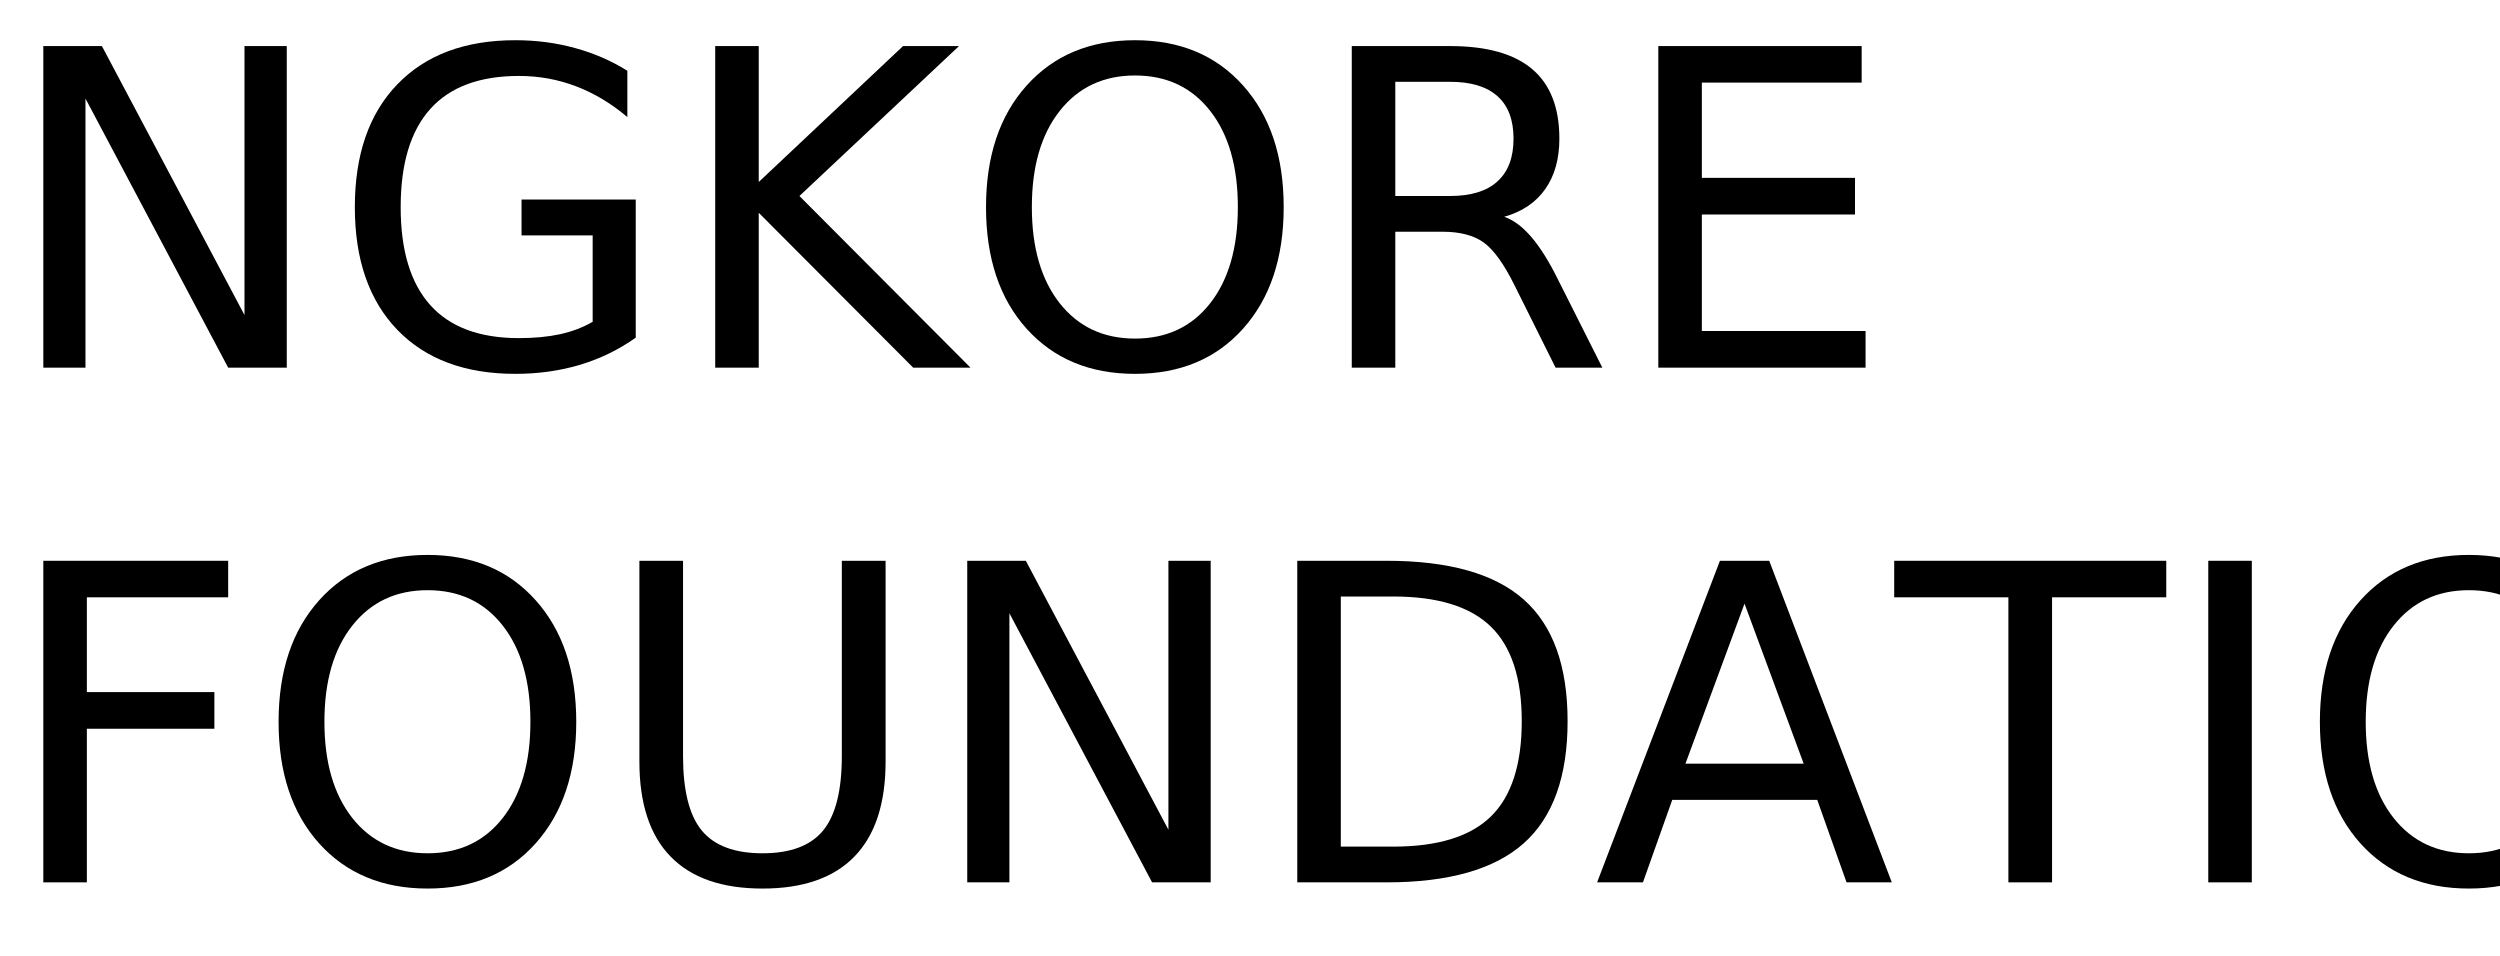
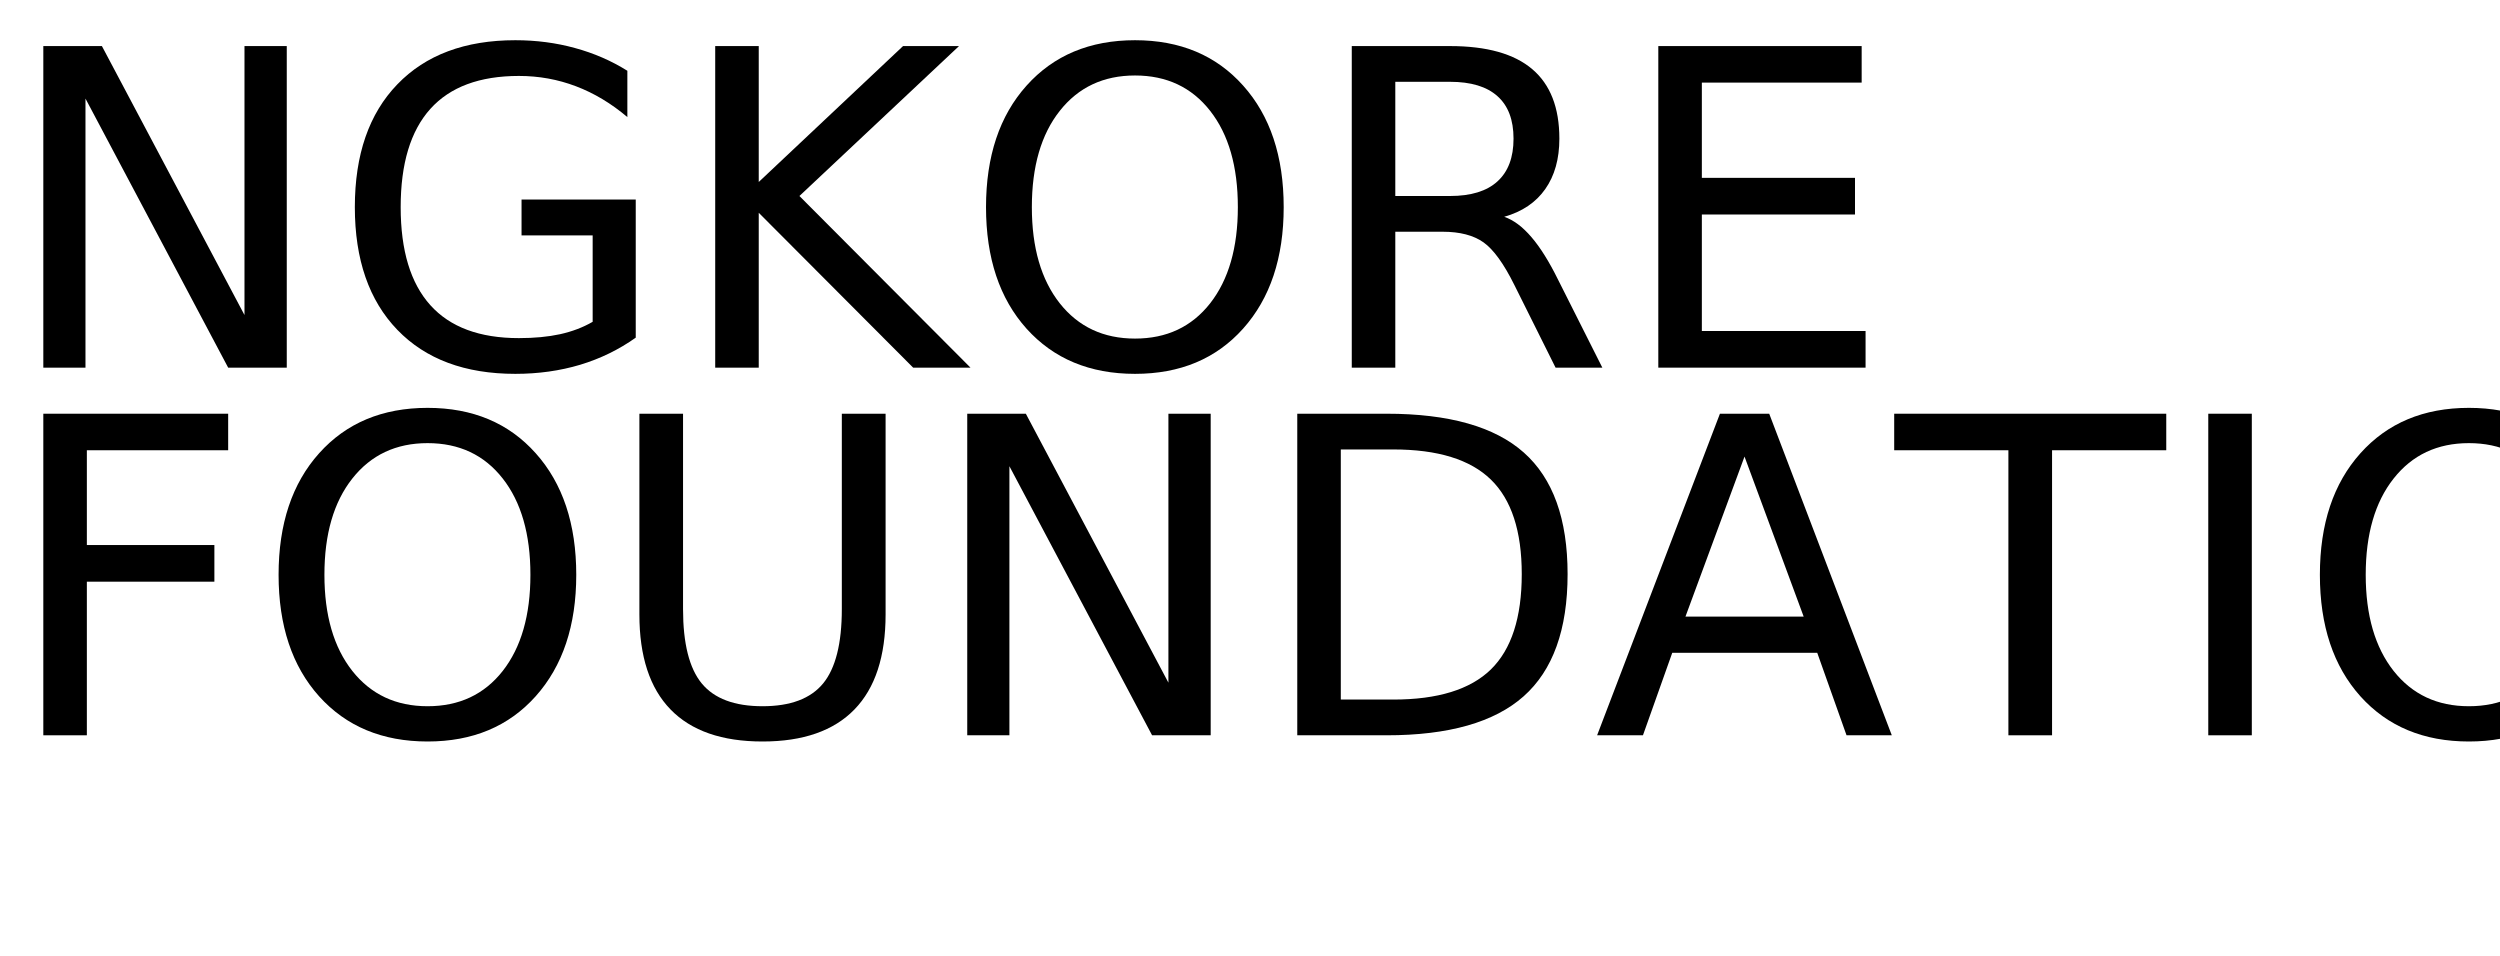
<svg xmlns="http://www.w3.org/2000/svg" xmlns:xlink="http://www.w3.org/1999/xlink" width="340" height="130" viewBox="0 0 340 130">
  <defs>
    <g>
      <g id="glyph-0-0">
        <path d="M 5.891 -43.734 L 13.859 -43.734 L 33.25 -7.156 L 33.25 -43.734 L 39 -43.734 L 39 0 L 31.031 0 L 11.625 -36.594 L 11.625 0 L 5.891 0 Z M 5.891 -43.734 " />
      </g>
      <g id="glyph-0-1">
        <path d="M 35.719 -6.234 L 35.719 -17.984 L 26.047 -17.984 L 26.047 -22.859 L 41.578 -22.859 L 41.578 -4.078 C 39.285 -2.453 36.766 -1.223 34.016 -0.391 C 31.266 0.43 28.328 0.844 25.203 0.844 C 18.359 0.844 13.008 -1.148 9.156 -5.141 C 5.301 -9.141 3.375 -14.703 3.375 -21.828 C 3.375 -28.973 5.301 -34.539 9.156 -38.531 C 13.008 -42.531 18.359 -44.531 25.203 -44.531 C 28.047 -44.531 30.75 -44.176 33.312 -43.469 C 35.883 -42.77 38.258 -41.738 40.438 -40.375 L 40.438 -34.078 C 38.25 -35.93 35.922 -37.328 33.453 -38.266 C 30.992 -39.203 28.406 -39.672 25.688 -39.672 C 20.344 -39.672 16.328 -38.176 13.641 -35.188 C 10.953 -32.195 9.609 -27.742 9.609 -21.828 C 9.609 -15.93 10.953 -11.488 13.641 -8.5 C 16.328 -5.508 20.344 -4.016 25.688 -4.016 C 27.781 -4.016 29.645 -4.191 31.281 -4.547 C 32.926 -4.91 34.406 -5.473 35.719 -6.234 Z M 35.719 -6.234 " />
      </g>
      <g id="glyph-0-2">
        <path d="M 5.891 -43.734 L 11.812 -43.734 L 11.812 -25.25 L 31.438 -43.734 L 39.047 -43.734 L 17.344 -23.344 L 40.609 0 L 32.812 0 L 11.812 -21.062 L 11.812 0 L 5.891 0 Z M 5.891 -43.734 " />
      </g>
      <g id="glyph-0-3">
        <path d="M 23.641 -39.734 C 19.348 -39.734 15.938 -38.129 13.406 -34.922 C 10.875 -31.723 9.609 -27.359 9.609 -21.828 C 9.609 -16.316 10.875 -11.957 13.406 -8.75 C 15.938 -5.551 19.348 -3.953 23.641 -3.953 C 27.941 -3.953 31.348 -5.551 33.859 -8.75 C 36.367 -11.957 37.625 -16.316 37.625 -21.828 C 37.625 -27.359 36.367 -31.723 33.859 -34.922 C 31.348 -38.129 27.941 -39.734 23.641 -39.734 Z M 23.641 -44.531 C 29.773 -44.531 34.676 -42.473 38.344 -38.359 C 42.02 -34.254 43.859 -28.742 43.859 -21.828 C 43.859 -14.93 42.02 -9.426 38.344 -5.312 C 34.676 -1.207 29.773 0.844 23.641 0.844 C 17.492 0.844 12.578 -1.203 8.891 -5.297 C 5.211 -9.398 3.375 -14.91 3.375 -21.828 C 3.375 -28.742 5.211 -34.254 8.891 -38.359 C 12.578 -42.473 17.492 -44.531 23.641 -44.531 Z M 23.641 -44.531 " />
      </g>
      <g id="glyph-0-4">
        <path d="M 26.625 -20.516 C 27.895 -20.078 29.129 -19.156 30.328 -17.75 C 31.535 -16.344 32.742 -14.41 33.953 -11.953 L 39.969 0 L 33.609 0 L 28.016 -11.219 C 26.566 -14.145 25.16 -16.086 23.797 -17.047 C 22.441 -18.004 20.594 -18.484 18.25 -18.484 L 11.812 -18.484 L 11.812 0 L 5.891 0 L 5.891 -43.734 L 19.25 -43.734 C 24.25 -43.734 27.977 -42.688 30.438 -40.594 C 32.895 -38.508 34.125 -35.359 34.125 -31.141 C 34.125 -28.391 33.484 -26.102 32.203 -24.281 C 30.93 -22.469 29.07 -21.211 26.625 -20.516 Z M 11.812 -38.875 L 11.812 -23.344 L 19.25 -23.344 C 22.102 -23.344 24.254 -24.004 25.703 -25.328 C 27.16 -26.648 27.891 -28.586 27.891 -31.141 C 27.891 -33.703 27.16 -35.629 25.703 -36.922 C 24.254 -38.223 22.102 -38.875 19.25 -38.875 Z M 11.812 -38.875 " />
      </g>
      <g id="glyph-0-5">
        <path d="M 5.891 -43.734 L 33.547 -43.734 L 33.547 -38.766 L 11.812 -38.766 L 11.812 -25.812 L 32.641 -25.812 L 32.641 -20.828 L 11.812 -20.828 L 11.812 -4.984 L 34.078 -4.984 L 34.078 0 L 5.891 0 Z M 5.891 -43.734 " />
      </g>
      <g id="glyph-0-6">
        <path d="M 5.891 -43.734 L 31.031 -43.734 L 31.031 -38.766 L 11.812 -38.766 L 11.812 -25.875 L 29.156 -25.875 L 29.156 -20.891 L 11.812 -20.891 L 11.812 0 L 5.891 0 Z M 5.891 -43.734 " />
      </g>
      <g id="glyph-0-7">
        <path d="M 5.219 -43.734 L 11.156 -43.734 L 11.156 -17.172 C 11.156 -12.484 12.004 -9.109 13.703 -7.047 C 15.41 -4.984 18.164 -3.953 21.969 -3.953 C 25.758 -3.953 28.504 -4.984 30.203 -7.047 C 31.898 -9.109 32.75 -12.484 32.75 -17.172 L 32.75 -43.734 L 38.703 -43.734 L 38.703 -16.438 C 38.703 -10.727 37.289 -6.422 34.469 -3.516 C 31.645 -0.609 27.477 0.844 21.969 0.844 C 16.445 0.844 12.273 -0.609 9.453 -3.516 C 6.629 -6.422 5.219 -10.727 5.219 -16.438 Z M 5.219 -43.734 " />
      </g>
      <g id="glyph-0-8">
        <path d="M 11.812 -38.875 L 11.812 -4.859 L 18.953 -4.859 C 24.992 -4.859 29.414 -6.223 32.219 -8.953 C 35.02 -11.691 36.422 -16.016 36.422 -21.922 C 36.422 -27.773 35.02 -32.062 32.219 -34.781 C 29.414 -37.508 24.992 -38.875 18.953 -38.875 Z M 5.891 -43.734 L 18.047 -43.734 C 26.523 -43.734 32.742 -41.973 36.703 -38.453 C 40.672 -34.93 42.656 -29.422 42.656 -21.922 C 42.656 -14.379 40.66 -8.836 36.672 -5.297 C 32.691 -1.766 26.484 0 18.047 0 L 5.891 0 Z M 5.891 -43.734 " />
      </g>
      <g id="glyph-0-9">
        <path d="M 20.516 -37.906 L 12.484 -16.141 L 28.562 -16.141 Z M 17.172 -43.734 L 23.875 -43.734 L 40.547 0 L 34.391 0 L 30.406 -11.219 L 10.688 -11.219 L 6.703 0 L 0.469 0 Z M 17.172 -43.734 " />
      </g>
      <g id="glyph-0-10">
        <path d="M -0.172 -43.734 L 36.828 -43.734 L 36.828 -38.766 L 21.297 -38.766 L 21.297 0 L 15.359 0 L 15.359 -38.766 L -0.172 -38.766 Z M -0.172 -43.734 " />
      </g>
      <g id="glyph-0-11">
        <path d="M 5.891 -43.734 L 11.812 -43.734 L 11.812 0 L 5.891 0 Z M 5.891 -43.734 " />
      </g>
    </g>
  </defs>
  <g fill="rgb(0%, 0%, 0%)" fill-opacity="1">
    <use xlink:href="#glyph-0-0" x="0" y="50" />
    <use xlink:href="#glyph-0-1" x="44.883" y="50" />
    <use xlink:href="#glyph-0-2" x="91.377" y="50" />
    <use xlink:href="#glyph-0-3" x="130.723" y="50" />
    <use xlink:href="#glyph-0-4" x="177.949" y="50" />
    <use xlink:href="#glyph-0-5" x="219.639" y="50" />
  </g>
  <g fill="rgb(0%, 0%, 0%)" fill-opacity="1">
-     <use xlink:href="#glyph-0-6" x="0" y="120" />
-     <use xlink:href="#glyph-0-3" x="34.512" y="120" />
-     <use xlink:href="#glyph-0-7" x="81.738" y="120" />
-     <use xlink:href="#glyph-0-0" x="125.654" y="120" />
-     <use xlink:href="#glyph-0-8" x="170.537" y="120" />
-     <use xlink:href="#glyph-0-9" x="216.738" y="120" />
-     <use xlink:href="#glyph-0-10" x="257.783" y="120" />
-     <use xlink:href="#glyph-0-11" x="294.434" y="120" />
-     <use xlink:href="#glyph-0-3" x="312.129" y="120" />
-     <use xlink:href="#glyph-0-0" x="359.355" y="120" />
+     <use xlink:href="#glyph-0-6" x="0" y="100" />
+     <use xlink:href="#glyph-0-3" x="34.512" y="100" />
+     <use xlink:href="#glyph-0-7" x="81.738" y="100" />
+     <use xlink:href="#glyph-0-0" x="125.654" y="100" />
+     <use xlink:href="#glyph-0-8" x="170.537" y="100" />
+     <use xlink:href="#glyph-0-9" x="216.738" y="100" />
+     <use xlink:href="#glyph-0-10" x="257.783" y="100" />
+     <use xlink:href="#glyph-0-11" x="294.434" y="100" />
+     <use xlink:href="#glyph-0-3" x="312.129" y="100" />
+     <use xlink:href="#glyph-0-0" x="359.355" y="100" />
  </g>
</svg>
